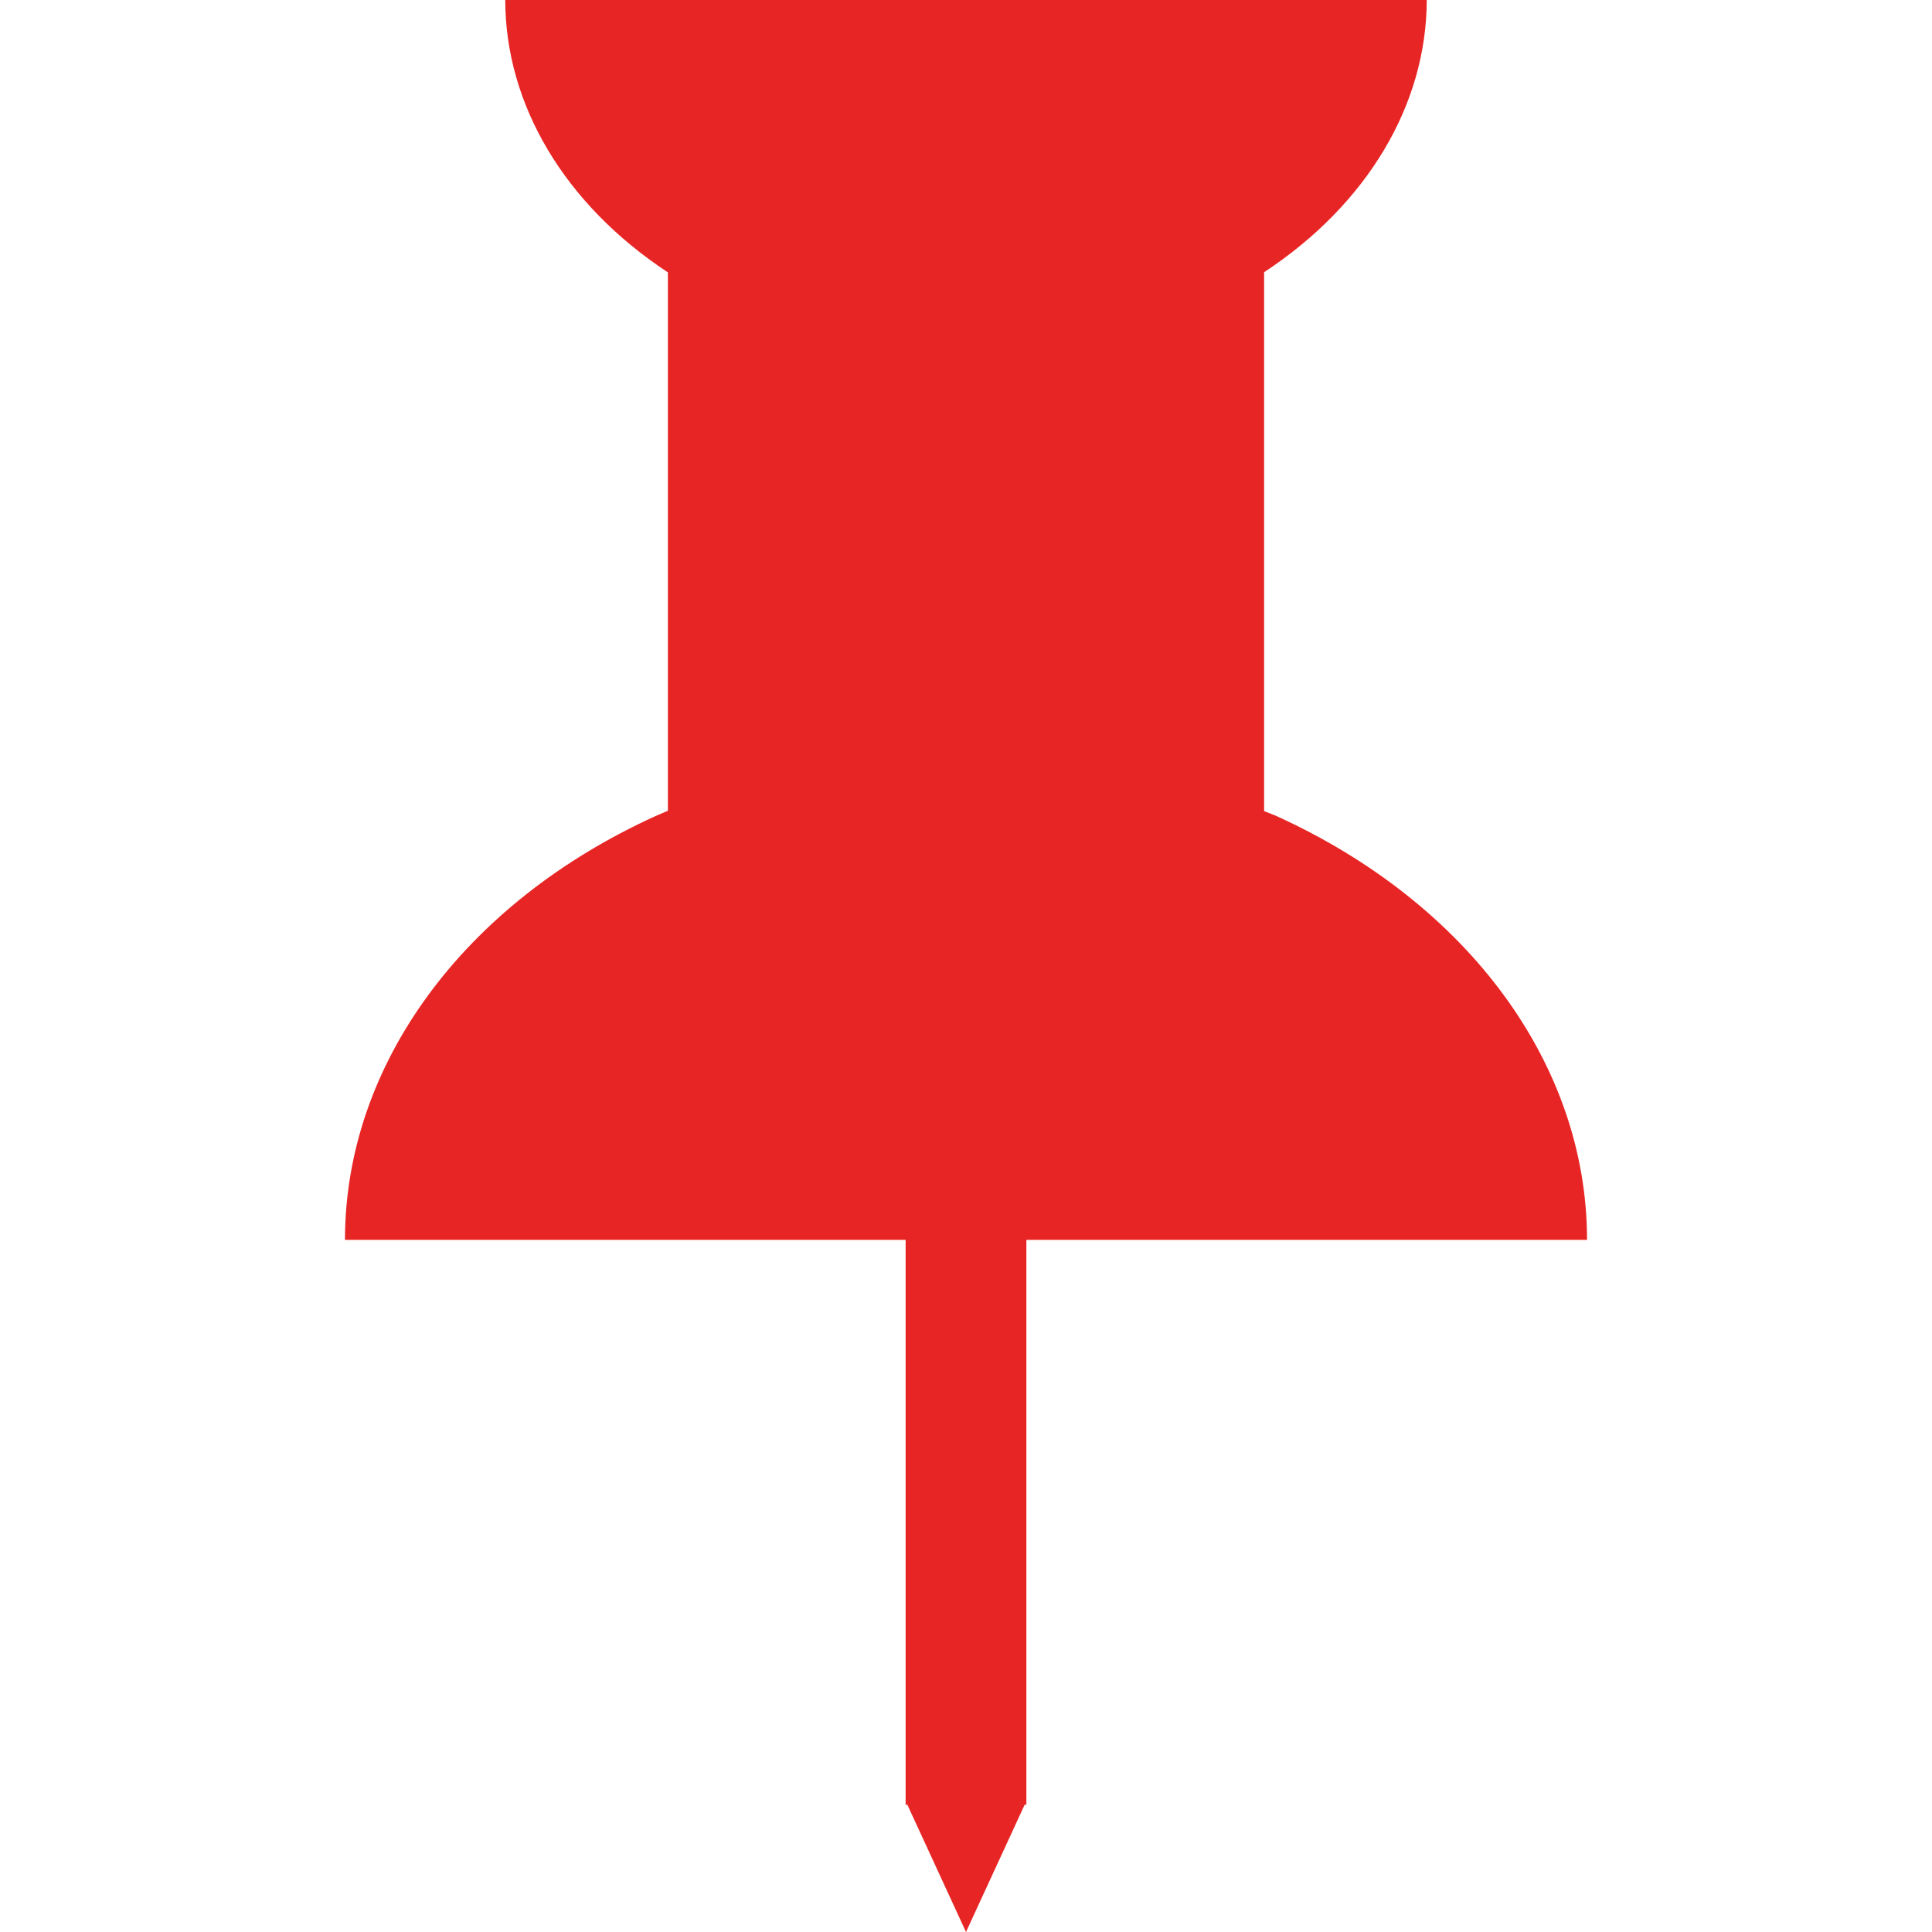
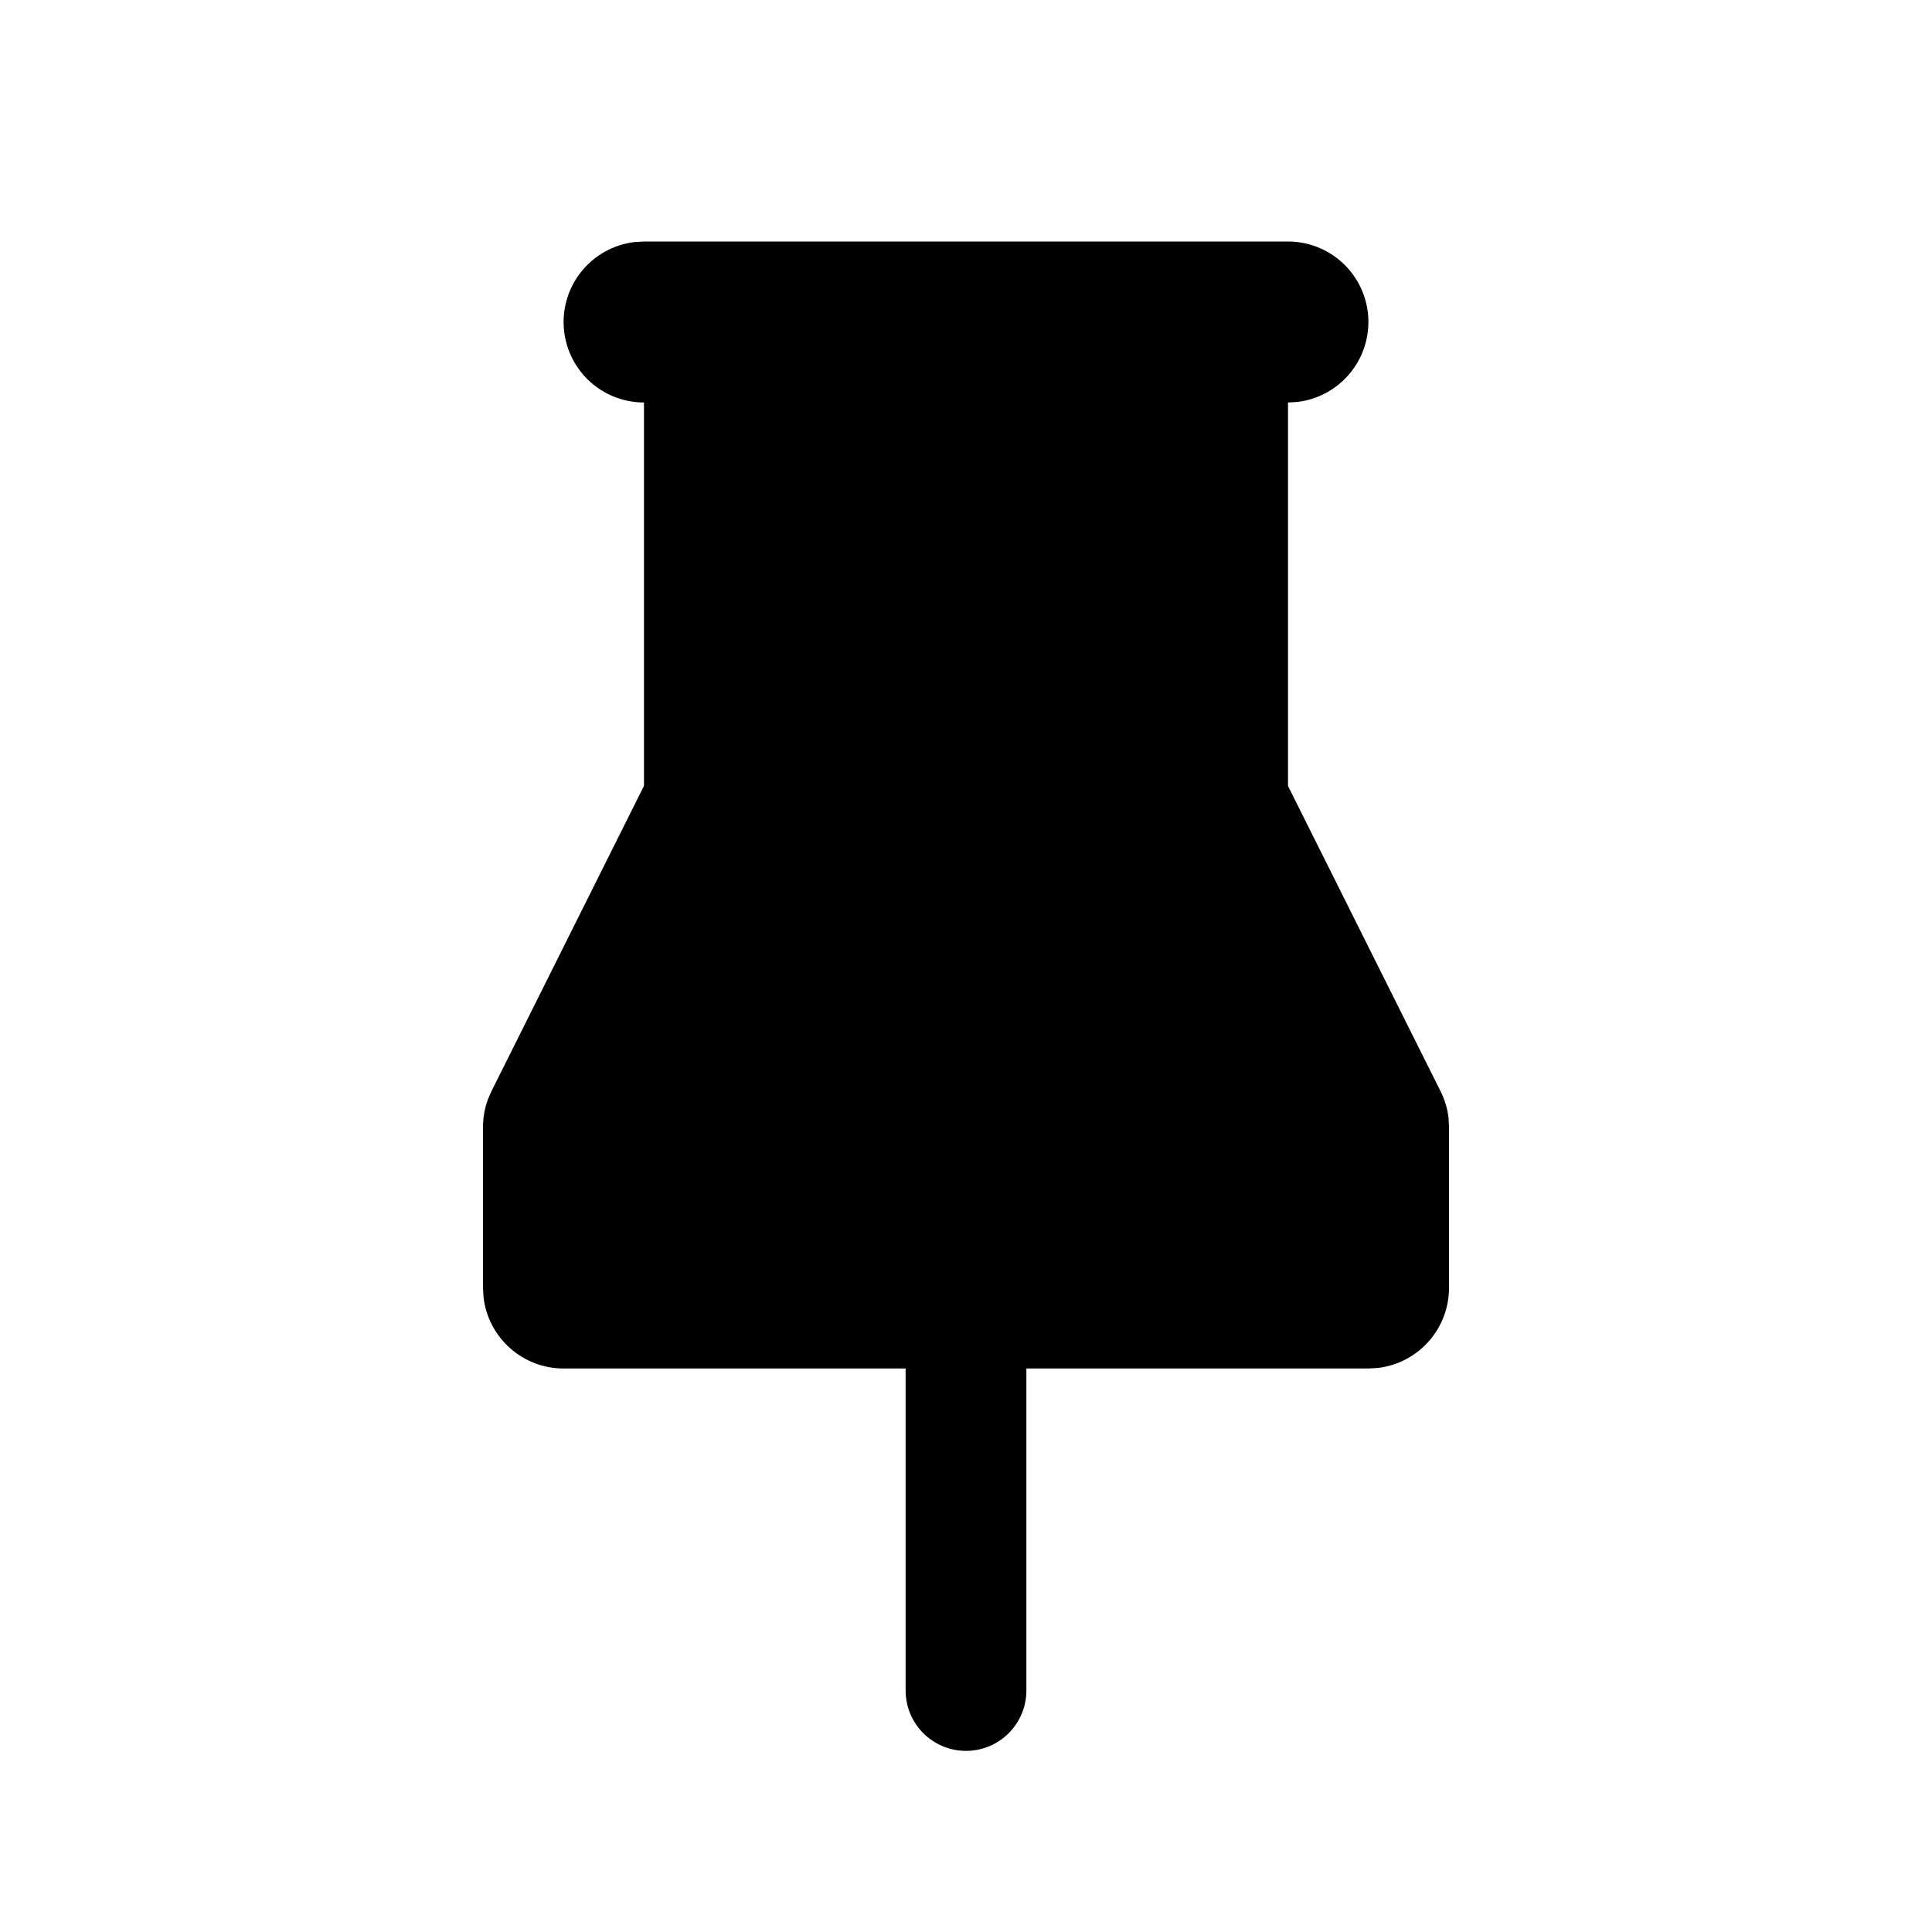
- <svg xmlns="http://www.w3.org/2000/svg" id="svg4562" xml:space="preserve" enable-background="new 0 0 1024.00 1024.00" viewBox="0 0 1024.00 1024.00" height="1024" width="1024" version="1.1">
-   <defs id="defs4566" />
-   <path id="path4519" d="M 267.791 0 A 244.21 189.595 0 0 0 354 144.371 L 354 429.705 A 329.161 259.365 0 0 0 347.422 432.535 A 329.161 259.365 0 0 0 182.842 657.152 L 480 657.152 L 480 954.559 L 480 956.512 L 480.9 956.512 L 512 1024 L 543.1 956.512 L 544 956.512 L 544 954.559 L 544 657.152 L 841.164 657.152 A 329.161 259.365 0 0 0 676.582 432.535 A 329.161 259.365 0 0 0 670 429.877 L 670 144.289 A 244.21 189.595 0 0 0 756.213 0 L 512.002 0 L 267.791 0 z " style="opacity:0.99;fill:#e82323;fill-opacity:1;stroke:none;stroke-width:64;stroke-miterlimit:4;stroke-dasharray:none;stroke-opacity:1" />
+ <svg xmlns="http://www.w3.org/2000/svg" width="1024" height="1024" viewBox="0 0 1024 1024" fill="none">
+   <path d="M682.667 128C693.54 128.012 704.01 132.162 711.917 139.625C719.824 147.09 724.571 157.31 725.208 168.167C725.846 179.021 722.311 189.703 715.333 198.042C708.355 206.379 698.463 211.756 687.667 213.042L682.667 213.333V416.583L763.458 578.25C765.689 582.672 767.158 587.458 767.75 592.375L768 597.333V682.667C767.999 693.116 764.151 703.191 757.208 711C750.266 718.808 740.709 723.818 730.333 725.042L725.333 725.333H544V896C544 913.673 529.673 928 512 928C494.327 928 480 913.673 480 896V725.333H298.667C288.217 725.332 278.142 721.484 270.333 714.542C262.526 707.599 257.516 698.043 256.292 687.667L256 682.667V597.333C256.006 592.39 256.857 587.48 258.542 582.833L260.542 578.25L341.333 416.5V213.333C330.46 213.321 319.991 209.171 312.083 201.708C304.176 194.243 299.429 184.023 298.792 173.167C298.155 162.312 301.689 151.63 308.667 143.292C315.645 134.954 325.537 129.578 336.333 128.292L341.333 128H682.667Z" fill="black" />
</svg>
